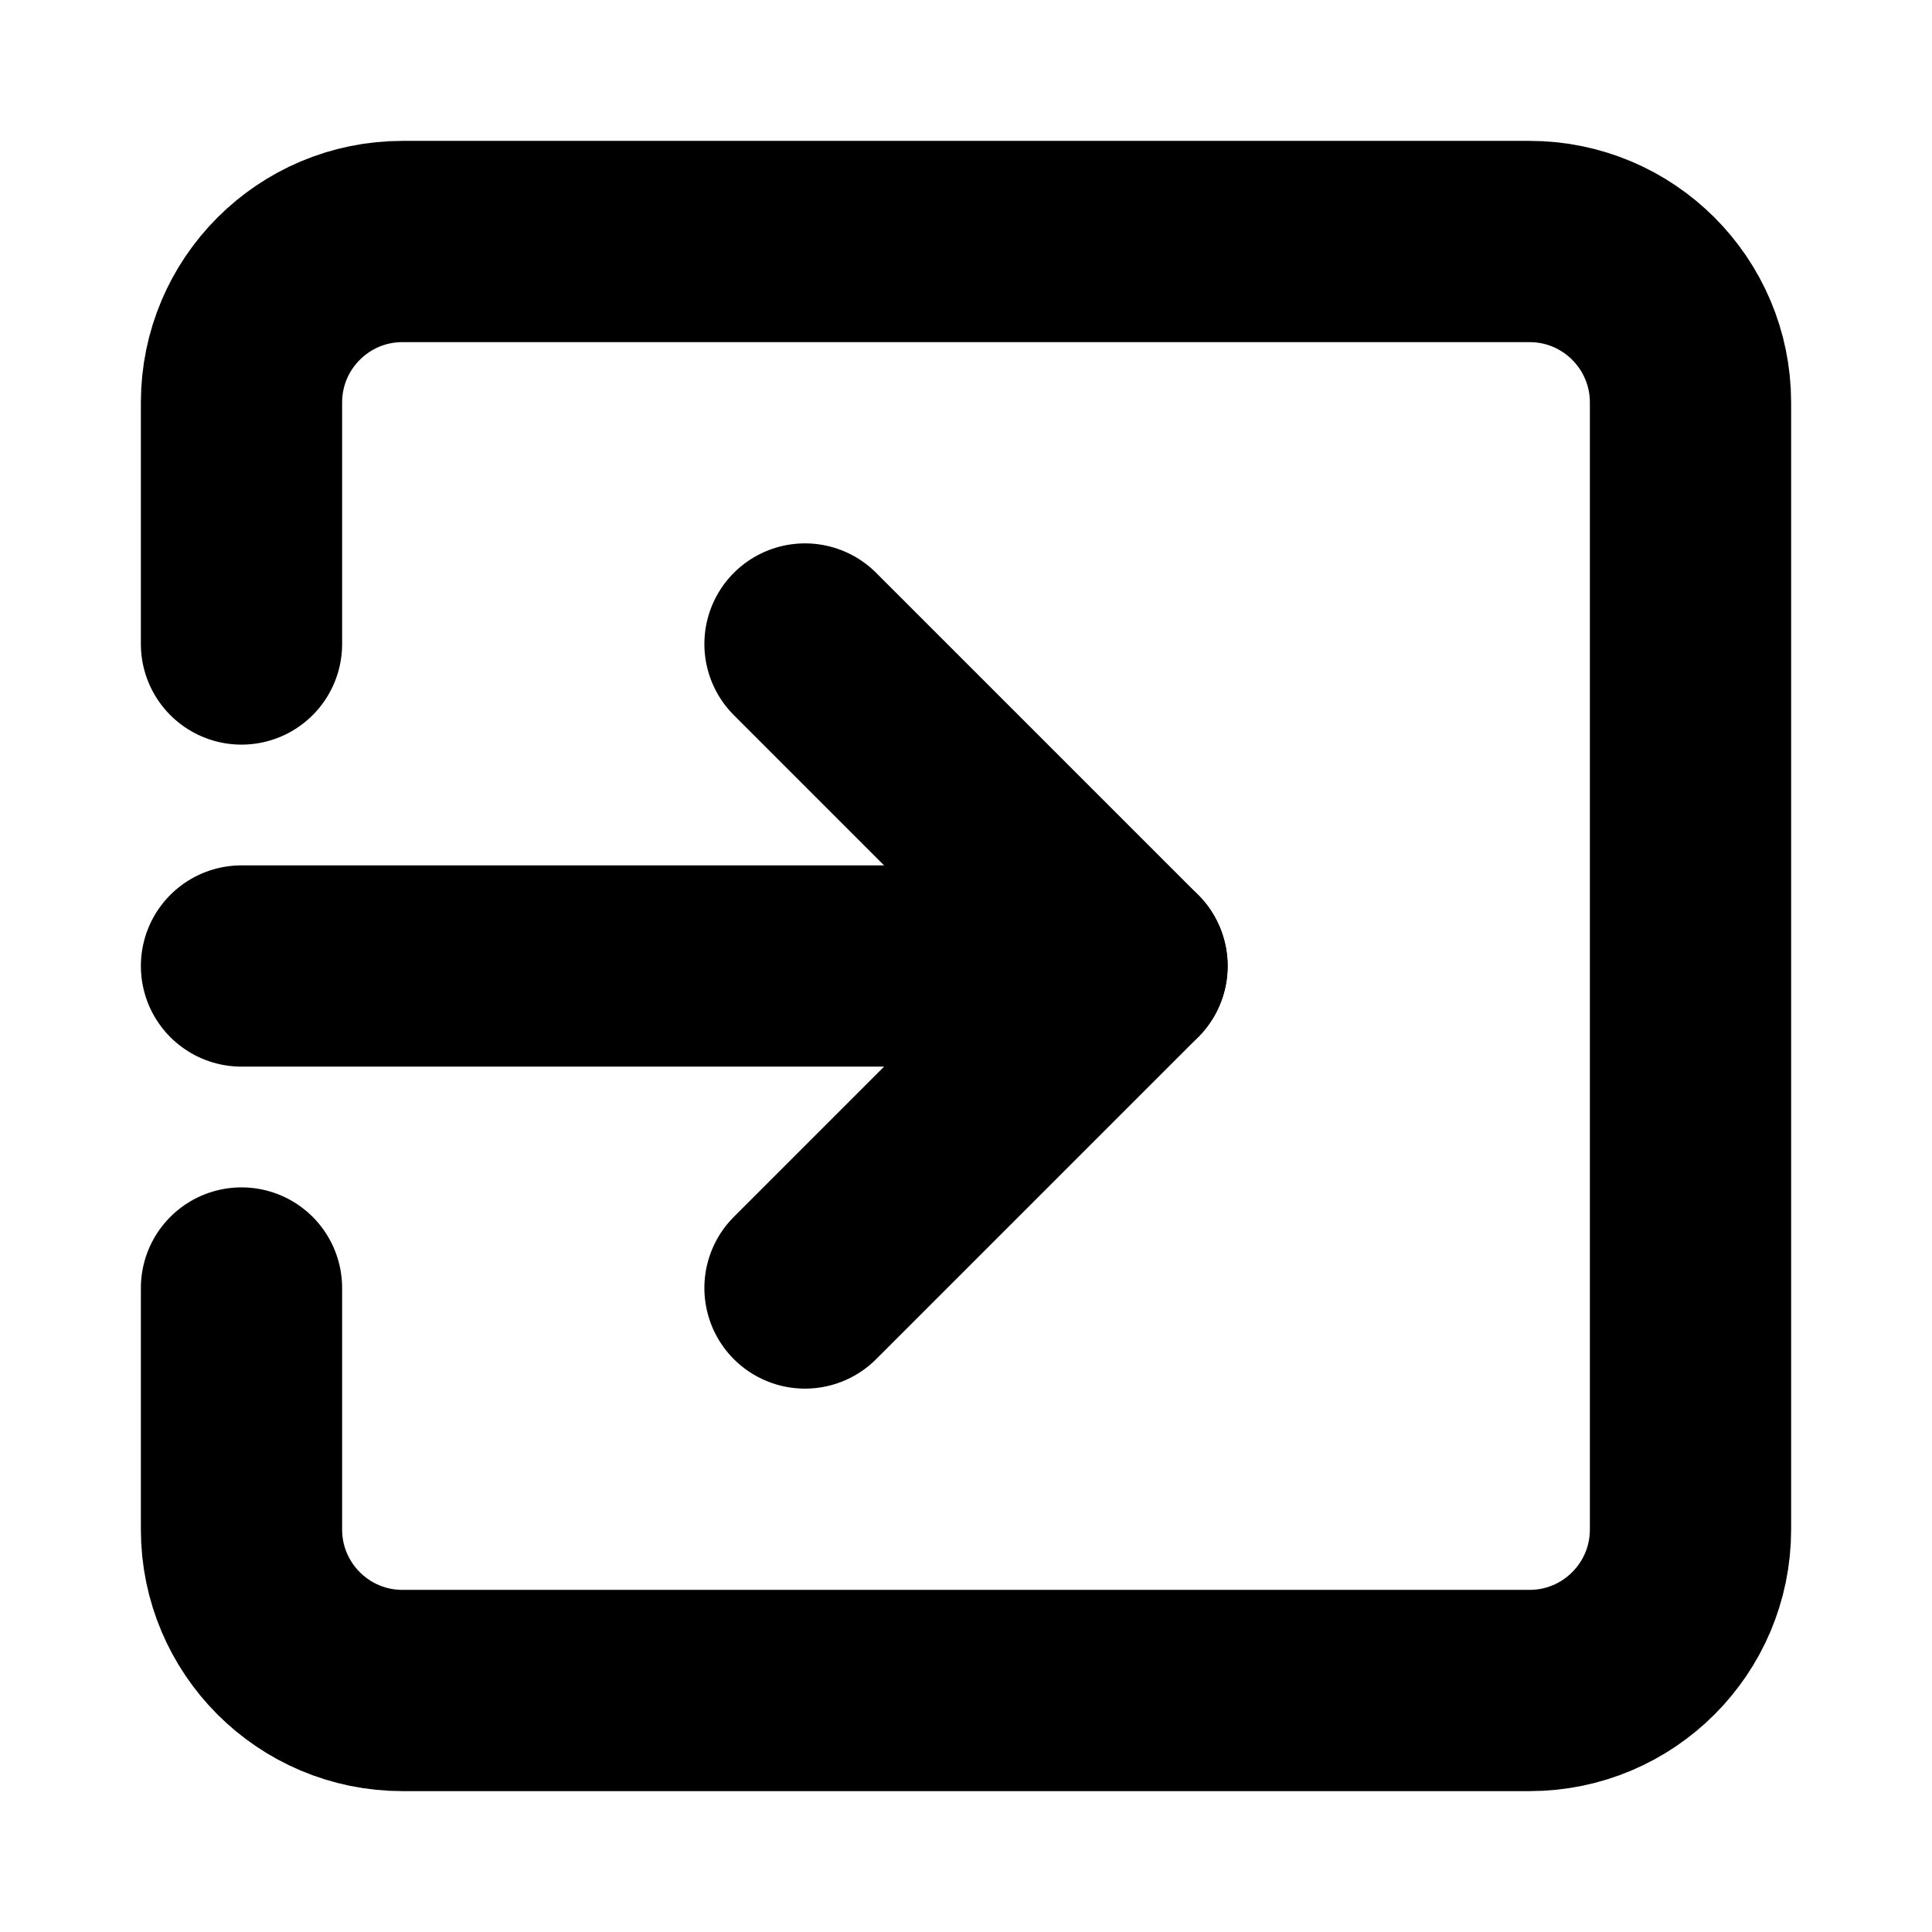
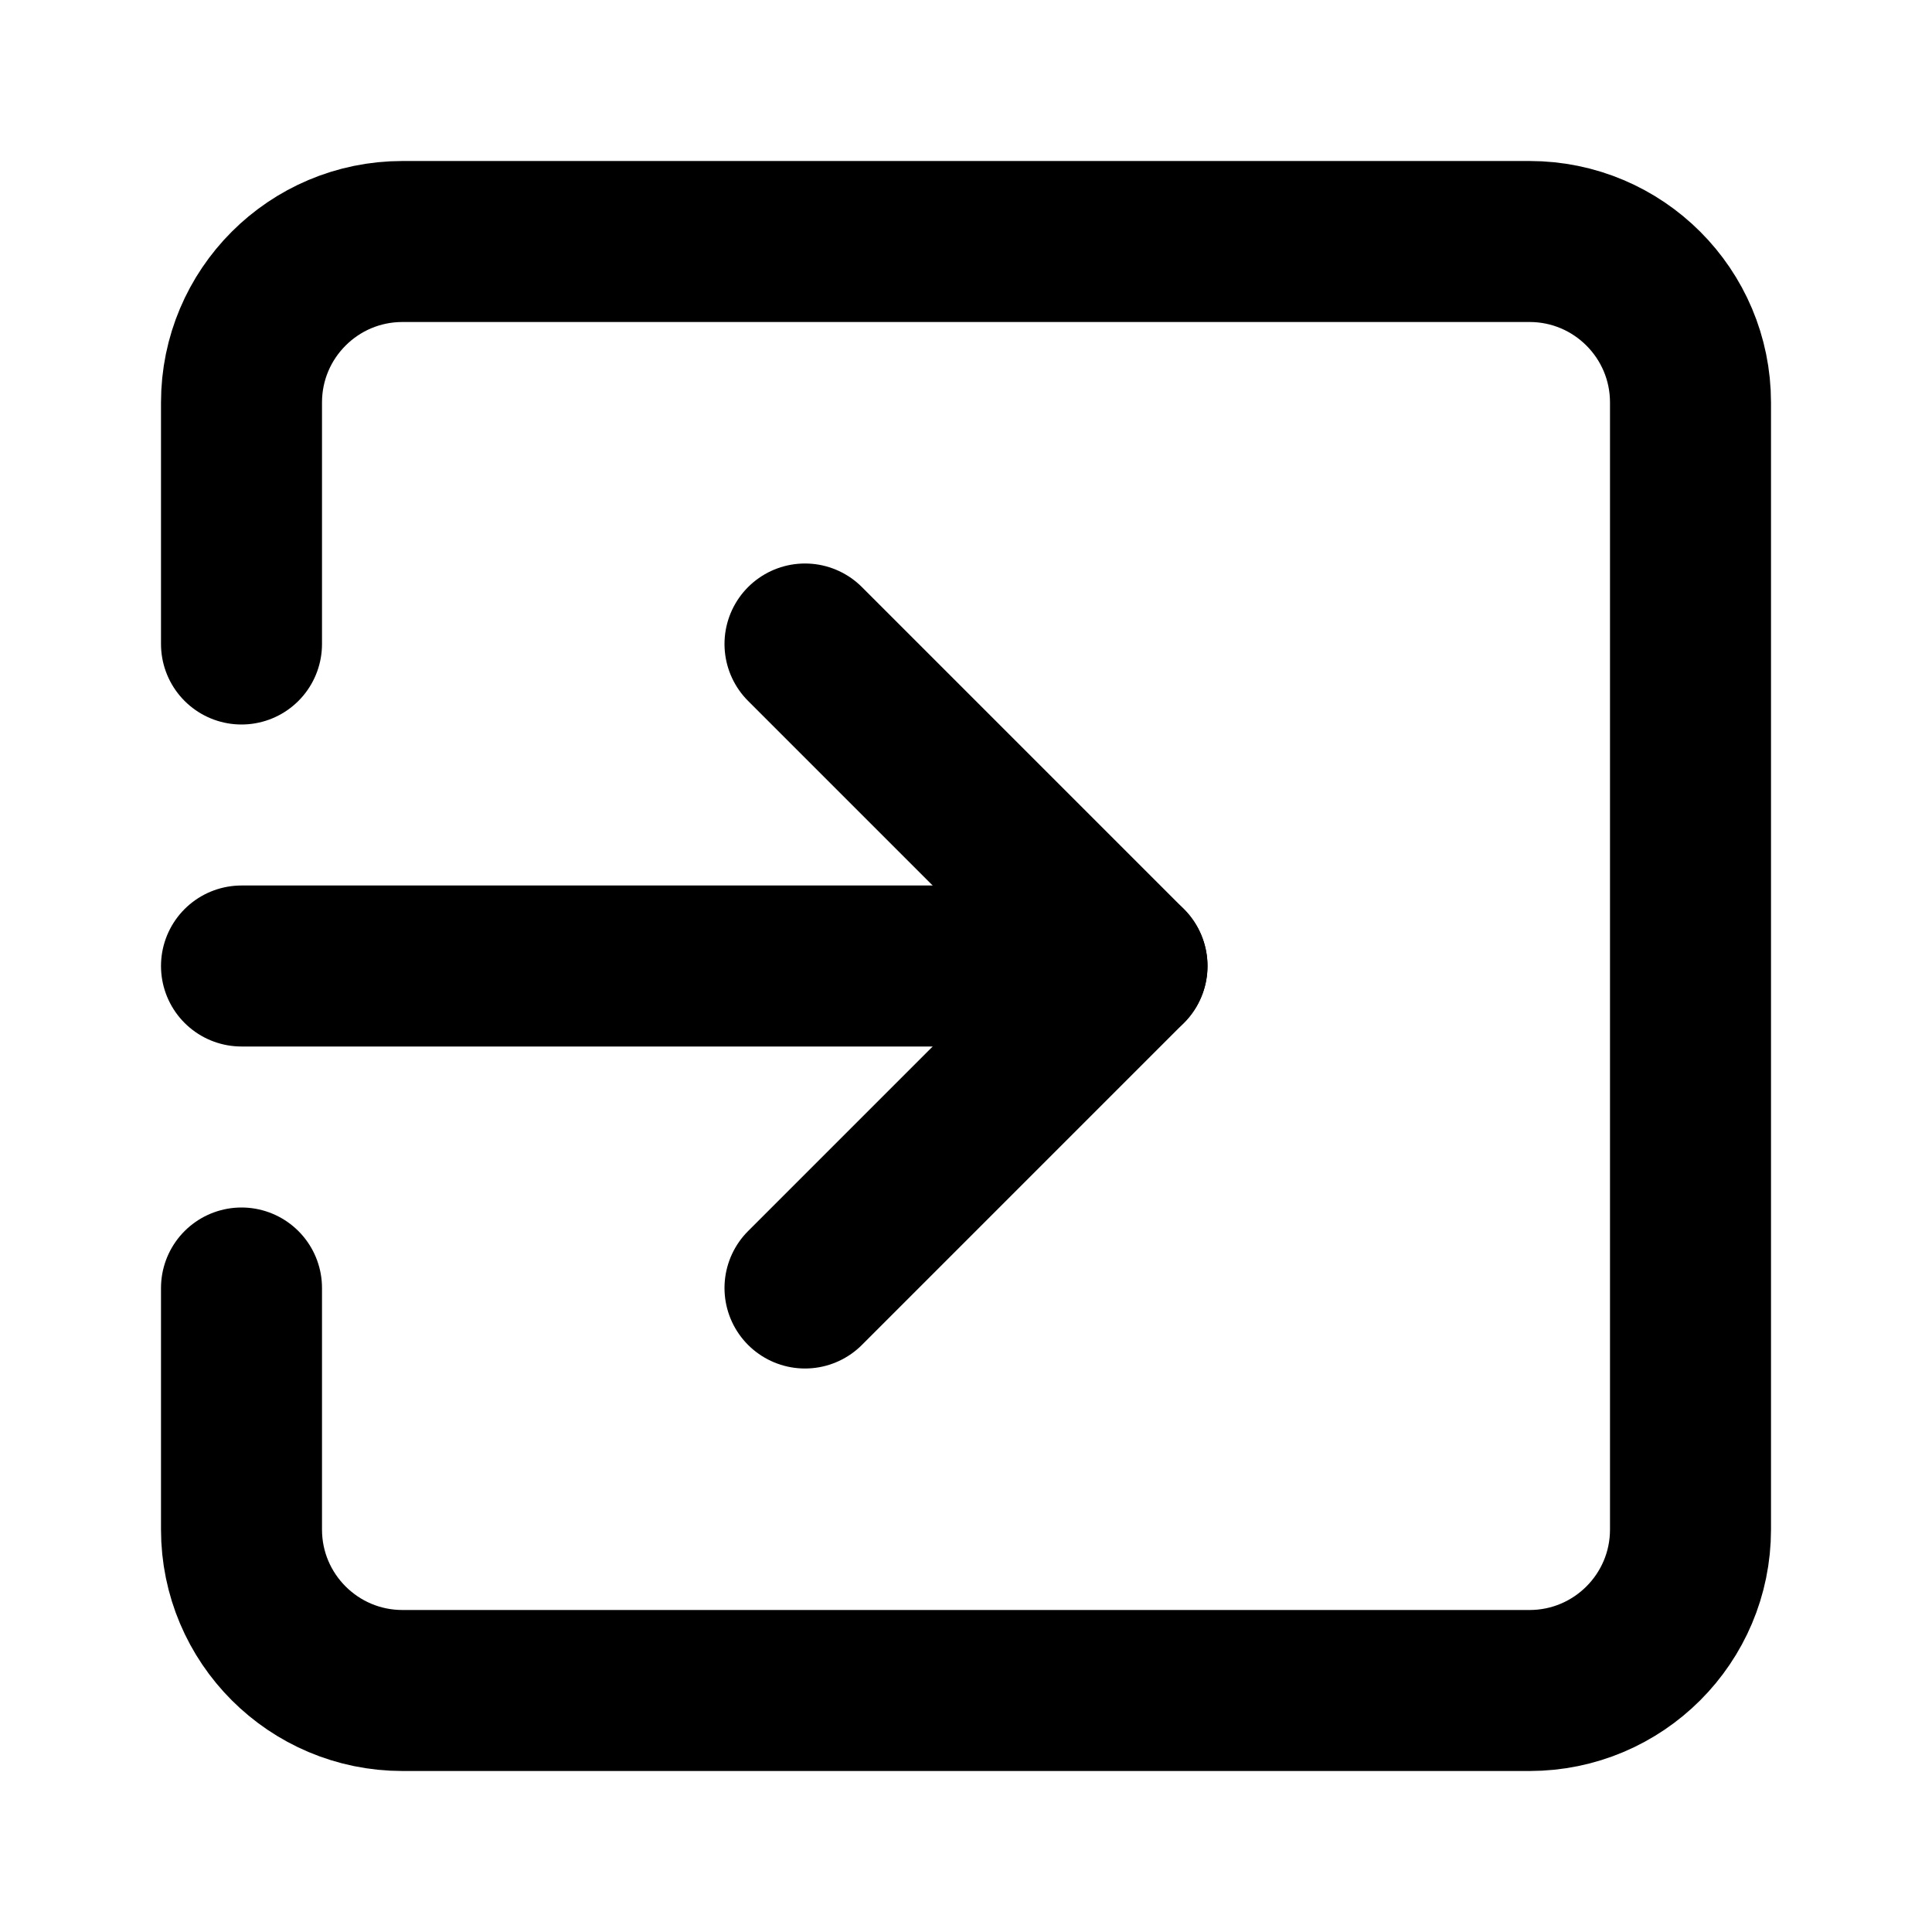
- <svg xmlns="http://www.w3.org/2000/svg" width="24" height="24" viewBox="0 0 24 24" fill="none" stroke="black" stroke-width="2.5" stroke-linecap="round" stroke-linejoin="round" class="lucide lucide-square-arrow-right-enter-icon lucide-square-arrow-right-enter">
+ <svg xmlns="http://www.w3.org/2000/svg" width="24" height="24" viewBox="0 0 24 24" fill="none" stroke="black" stroke-width="2" stroke-linecap="round" stroke-linejoin="round" class="lucide lucide-square-arrow-right-enter-icon lucide-square-arrow-right-enter">
  <path d="m10 16 4-4-4-4" />
  <path d="M3 12h11" />
  <path d="M3 8V5a2 2 0 0 1 2-2h14a2 2 0 0 1 2 2v14a2 2 0 0 1-2 2H5a2 2 0 0 1-2-2v-3" />
</svg>
